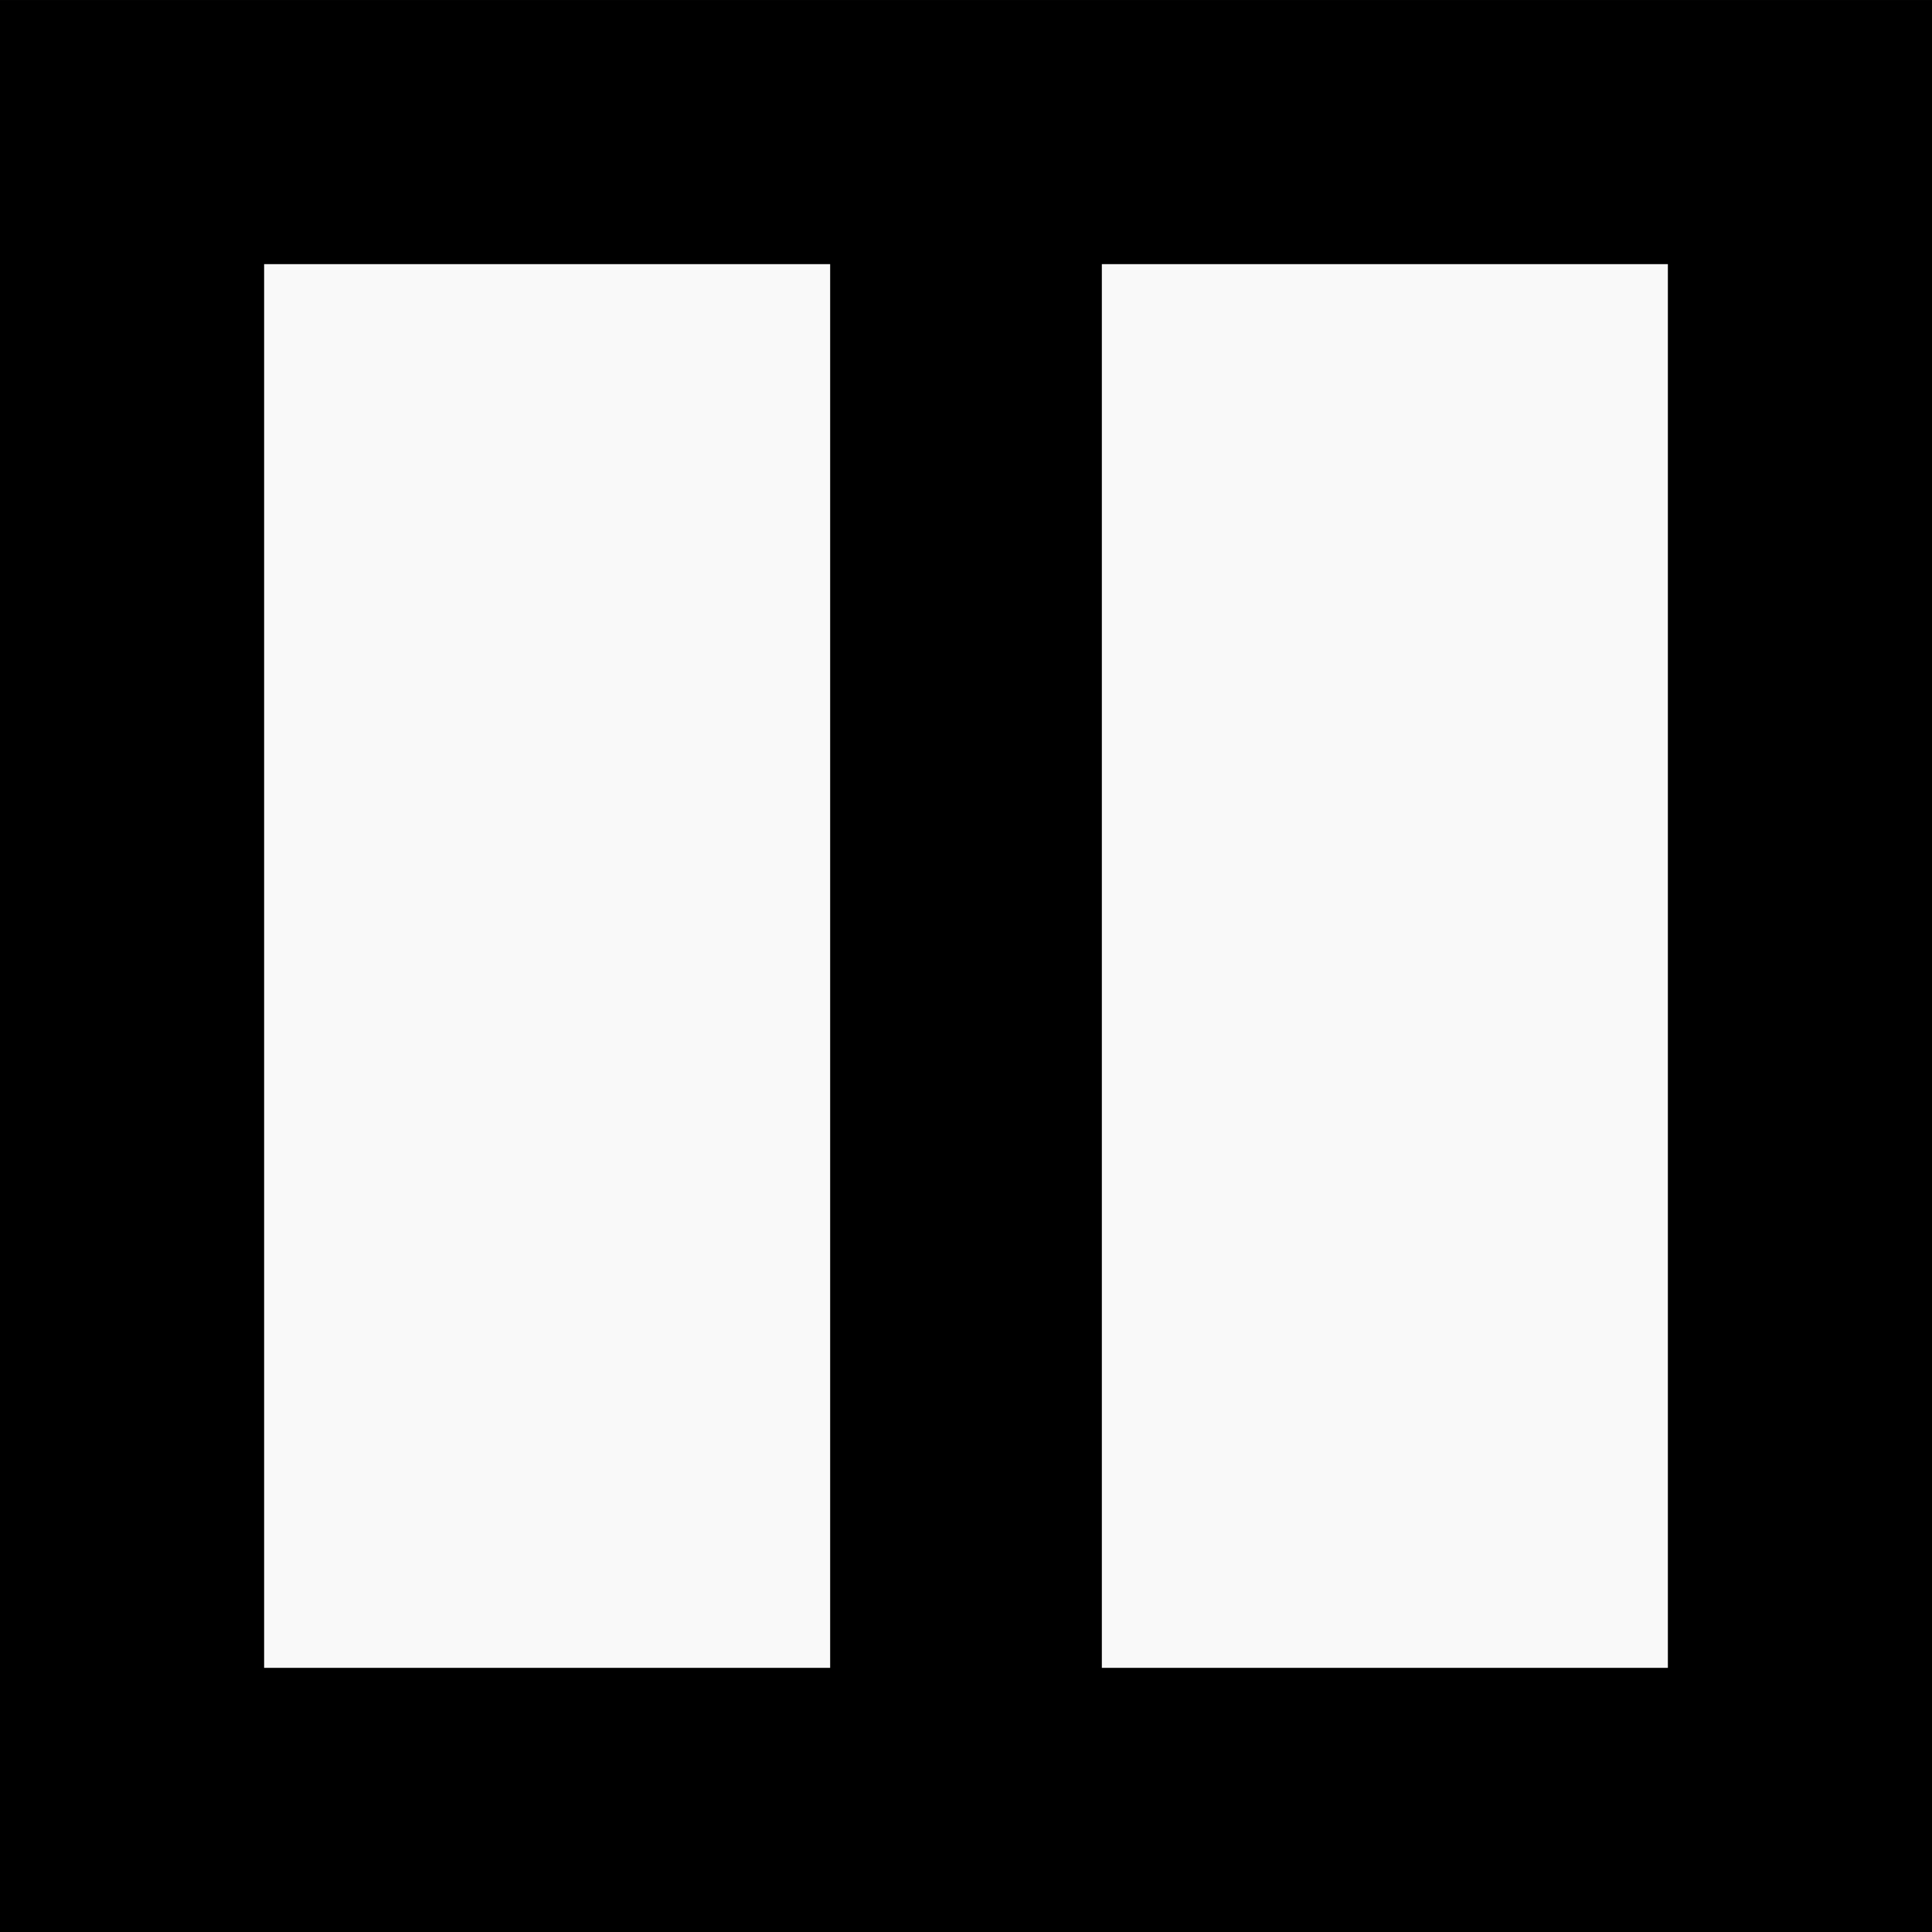
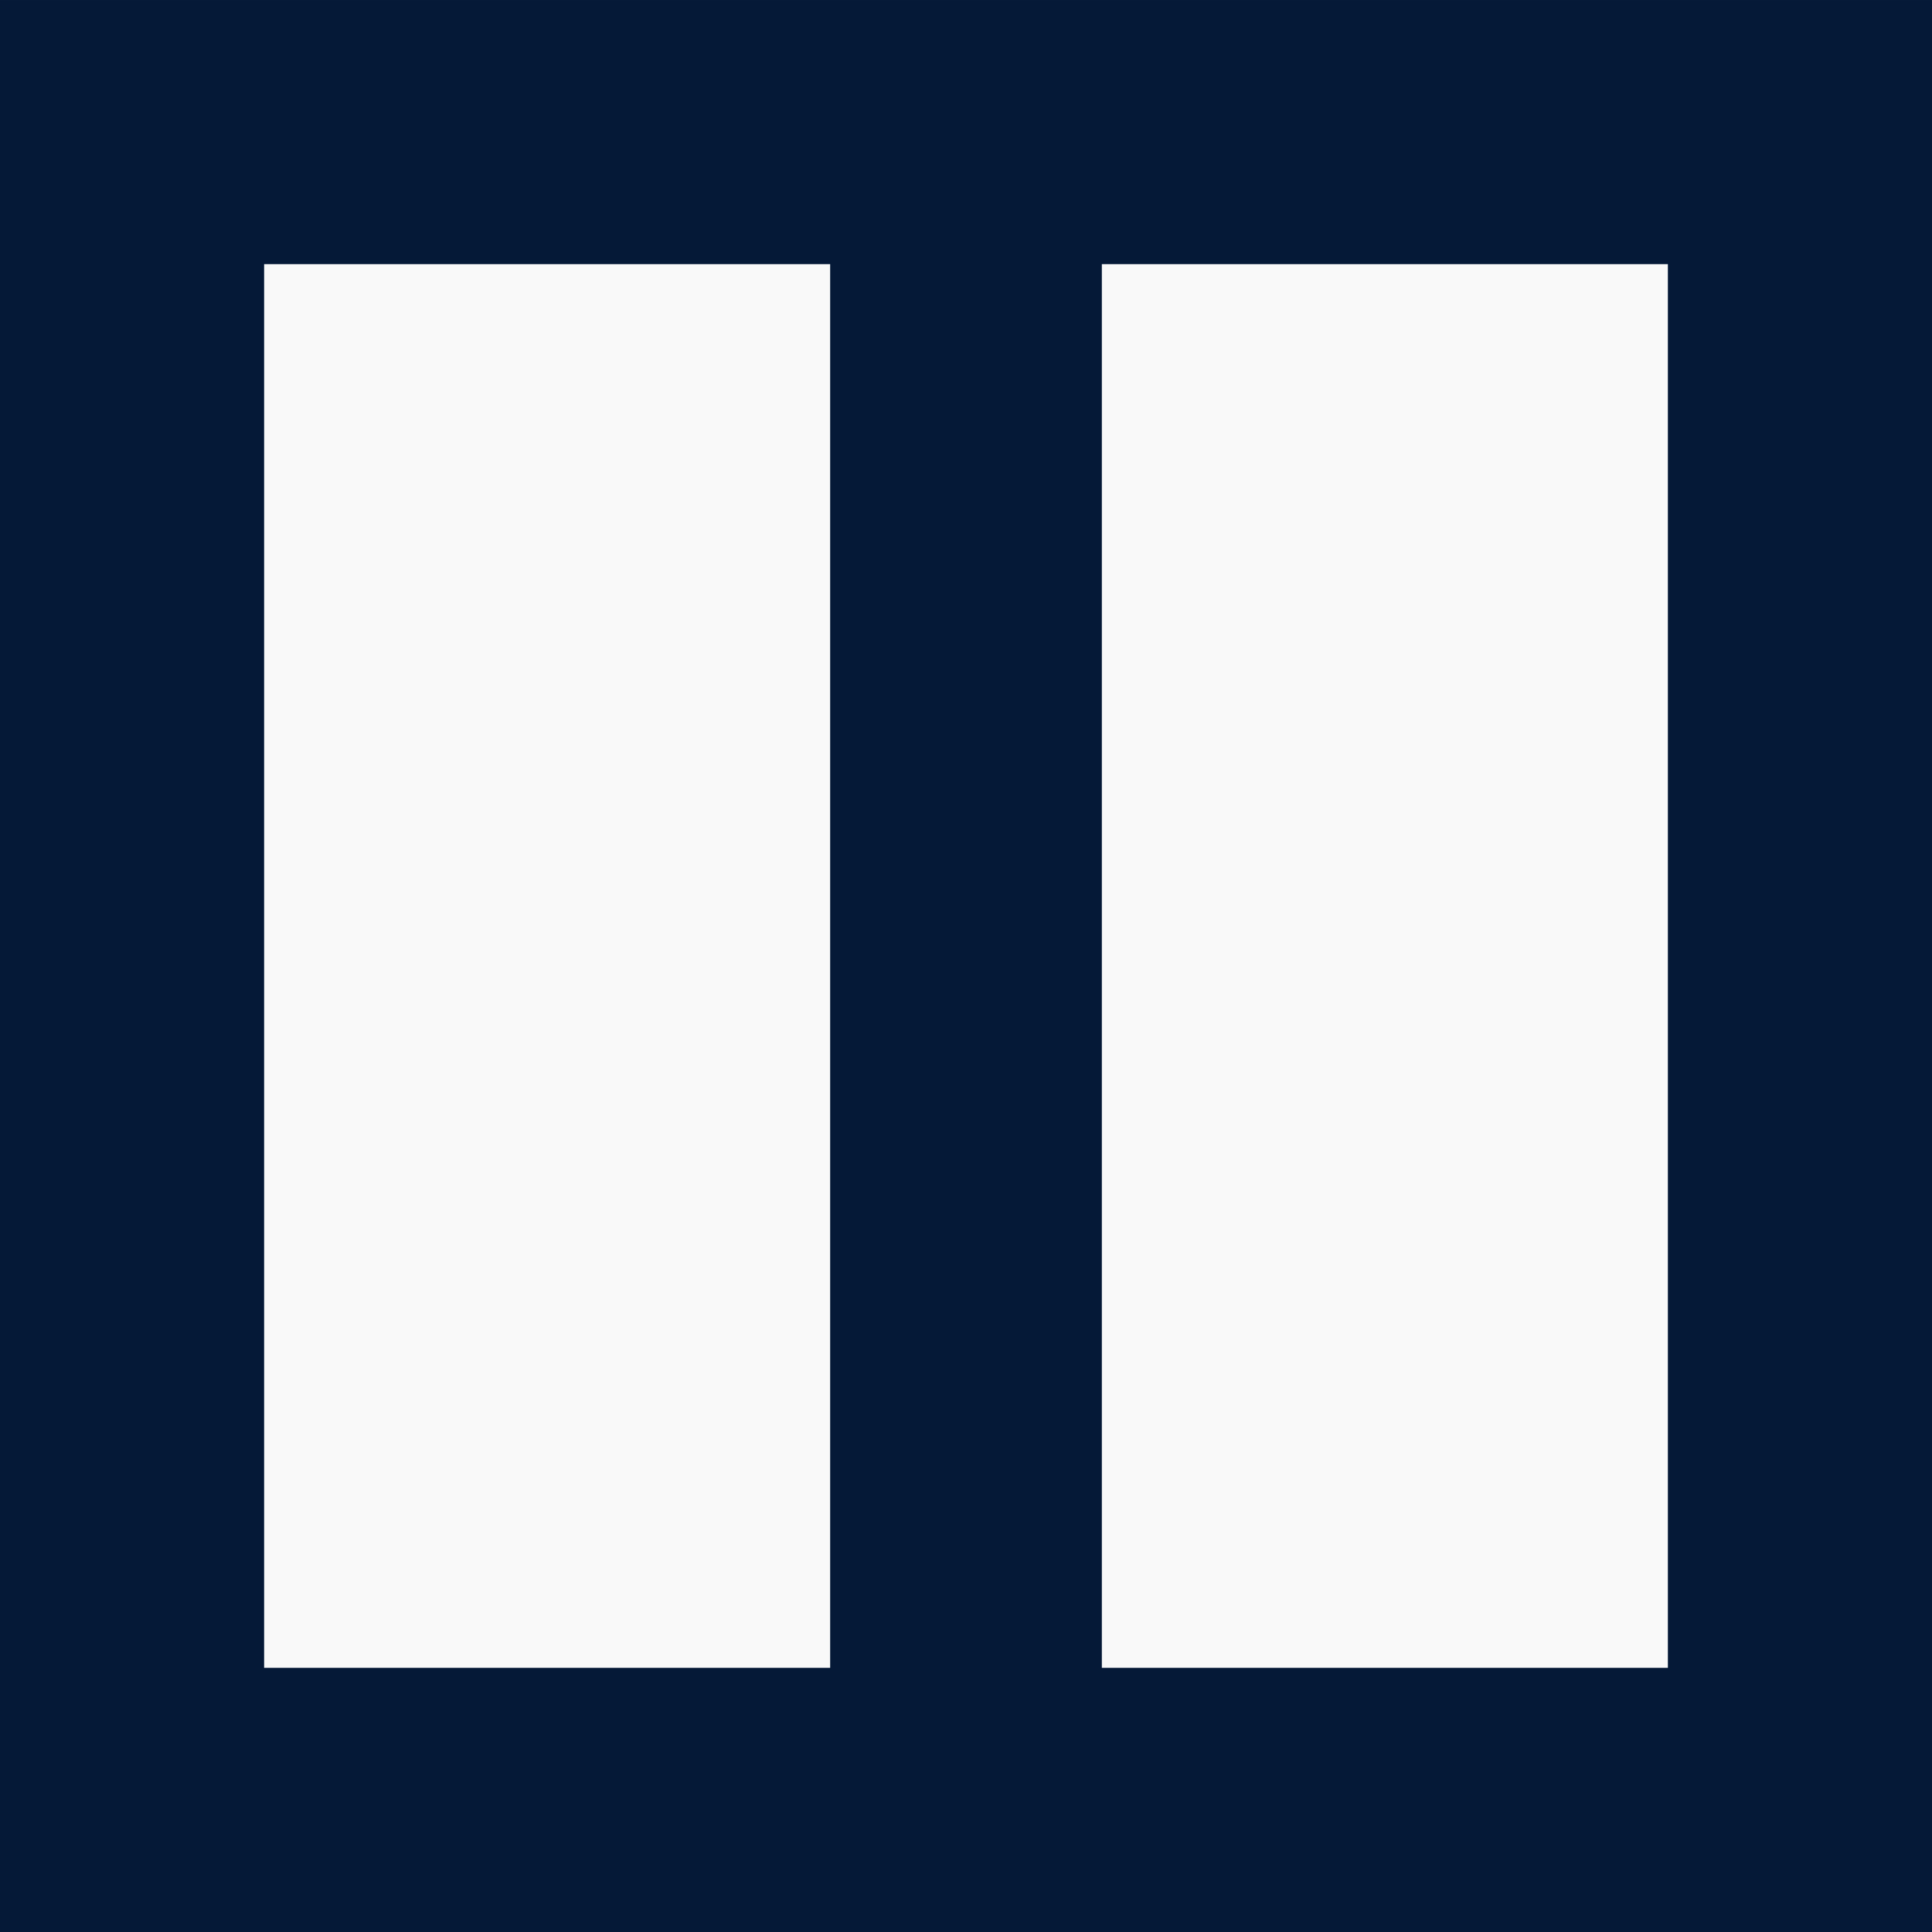
<svg xmlns="http://www.w3.org/2000/svg" width="256" height="256" viewBox="0 0 67.733 67.733" version="1.1" id="svg8">
  <defs id="defs2" />
-   <g id="layer1" transform="translate(0,-229.2667)">
-     <rect id="rect3805" width="67.733" height="67.733" x="0" y="229.267" style="stroke-width:0.265" />
-     <rect id="rect3807" width="19.844" height="49.212" x="9.26" y="238.527" style="fill:#f9f9f9;stroke-width:0.257" />
-     <rect id="rect3807-3" width="19.844" height="49.212" x="38.629" y="238.527" style="fill:#f9f9f9;stroke-width:0.257" />
+   <g transform="translate(0,-229.2667)" id="layer1">
+     <rect style="stroke-width:0.265;fill-opacity:1;fill:#051937" y="229.267" x="0" height="67.733" width="67.733" id="rect3805" />
+     <rect style="fill:#f9f9f9;stroke-width:0.257" y="238.527" x="9.26" height="49.212" width="19.844" id="rect3807" />
+     <rect style="fill:#f9f9f9;stroke-width:0.257" y="238.527" x="38.629" height="49.212" width="19.844" id="rect3807-3" />
  </g>
+   <path style="opacity:1;fill:#051937;fill-opacity:0.992;stroke:#a8eb12;stroke-width:0.265;stroke-opacity:0.392" d=" M -45.074 -46.988 C -44.993 -46.988 -44.911 -46.989 -44.83 -46.989 C -44.749 -46.989 -44.668 -46.989 -44.587 -46.99 C -44.506 -46.99 -44.425 -46.99 -44.344 -46.991 C -44.263 -46.991 -44.181 -46.991 -44.1 -46.992 C -44.019 -46.992 -43.938 -46.992 -43.857 -46.993 C -43.776 -46.993 -43.695 -46.994 -43.614 -46.994 C -43.532 -46.994 -43.451 -46.995 -43.37 -46.995 C -43.289 -46.996 -43.208 -46.996 -43.127 -46.997 C -43.046 -46.998 -42.965 -46.998 -42.884 -46.999 C -42.802 -46.999 -42.721 -47 -42.64 -47.001 C -42.559 -47.001 -42.478 -47.002 -42.397 -47.003 C -42.316 -47.004 -42.235 -47.004 -42.154 -47.005 C -42.072 -47.006 -41.991 -47.007 -41.91 -47.008 C -41.829 -47.009 -41.748 -47.01 -41.667 -47.011 C -41.586 -47.012 -41.505 -47.013 -41.423 -47.014 C -41.342 -47.015 -41.261 -47.016 -41.18 -47.018 C -41.099 -47.019 -41.018 -47.02 -40.937 -47.022 C -40.856 -47.023 -40.775 -47.025 -40.693 -47.026 C -40.612 -47.028 -40.531 -47.029 -40.45 -47.031 C -40.369 -47.033 -40.288 -47.034 -40.207 -47.036 C -40.126 -47.038 -40.045 -47.04 -39.963 -47.042 C -39.882 -47.044 -39.801 -47.046 -39.72 -47.049 C -39.639 -47.051 -39.558 -47.053 -39.477 -47.056 C -39.396 -47.058 -39.314 -47.061 -39.233 -47.064 C -39.152 -47.066 -39.071 -47.069 -38.99 -47.072 C -38.909 -47.075 -38.828 -47.078 -38.747 -47.082 C -38.666 -47.085 -38.584 -47.088 -38.503 -47.092 C -38.422 -47.096 -38.341 -47.099 -38.26 -47.103 C -38.179 -47.107 -38.098 -47.111 -38.017 -47.116 C -37.936 -47.12 -37.854 -47.124 -37.773 -47.129 C -37.692 -47.134 -37.611 -47.139 -37.53 -47.144 C -37.449 -47.149 -37.368 -47.154 -37.287 -47.16 C -37.205 -47.166 -37.124 -47.171 -37.043 -47.178 C -36.962 -47.184 -36.881 -47.19 -36.8 -47.197 C -36.719 -47.203 -36.638 -47.21 -36.557 -47.217 C -36.475 -47.225 -36.394 -47.232 -36.313 -47.24 C -36.232 -47.248 -36.151 -47.256 -36.07 -47.265 C -35.989 -47.273 -35.908 -47.282 -35.827 -47.291 C -35.745 -47.3 -35.664 -47.31 -35.583 -47.32 C -35.502 -47.33 -35.421 -47.341 -35.34 -47.351 C -35.259 -47.362 -35.178 -47.373 -35.096 -47.385 C -35.015 -47.397 -34.934 -47.409 -34.853 -47.422 C -34.772 -47.435 -34.691 -47.448 -34.61 -47.461 C -34.529 -47.475 -34.448 -47.489 -34.366 -47.504 C -34.285 -47.519 -34.204 -47.534 -34.123 -47.55 C -34.042 -47.566 -33.961 -47.583 -33.88 -47.6 C -33.799 -47.617 -33.718 -47.635 -33.636 -47.653 C -33.555 -47.672 -33.474 -47.691 -33.393 -47.71 C -33.312 -47.73 -33.231 -47.751 -33.15 -47.772 C -33.069 -47.793 -32.987 -47.816 -32.906 -47.838 C -32.825 -47.861 -32.744 -47.885 -32.663 -47.909 C -32.582 -47.934 -32.501 -47.959 -32.42 -47.986 C -32.339 -48.012 -32.257 -48.039 -32.176 -48.067 C -32.095 -48.095 -32.014 -48.124 -31.933 -48.154 C -31.852 -48.184 -31.771 -48.215 -31.69 -48.247 C -31.609 -48.28 -31.527 -48.313 -31.446 -48.347 C -31.365 -48.381 -31.284 -48.417 -31.203 -48.453 C -31.122 -48.49 -31.041 -48.527 -30.96 -48.566 C -30.878 -48.605 -30.797 -48.645 -30.716 -48.687 C -30.635 -48.728 -30.554 -48.771 -30.473 -48.815 C -30.392 -48.859 -30.311 -48.904 -30.23 -48.951 C -30.148 -48.998 -30.067 -49.046 -29.986 -49.095 C -29.905 -49.145 -29.824 -49.196 -29.743 -49.249 C -29.662 -49.301 -29.581 -49.356 -29.5 -49.411 C -29.418 -49.467 -29.337 -49.524 -29.256 -49.583 C -29.175 -49.642 -29.094 -49.703 -29.013 -49.765 C -28.932 -49.828 -28.851 -49.892 -28.769 -49.958 C -28.688 -50.024 -28.607 -50.091 -28.526 -50.161 C -28.445 -50.23 -28.364 -50.302 -28.283 -50.375 C -28.202 -50.448 -28.121 -50.524 -28.039 -50.601 C -27.958 -50.678 -27.877 -50.757 -27.796 -50.839 C -27.715 -50.92 -27.634 -51.003 -27.553 -51.089 C -27.472 -51.174 -27.391 -51.262 -27.309 -51.351 C -27.228 -51.441 -27.147 -51.533 -27.066 -51.627 C -26.985 -51.721 -26.904 -51.818 -26.823 -51.916 C -26.742 -52.015 -26.66 -52.116 -26.579 -52.219 C -26.498 -52.323 -26.417 -52.428 -26.336 -52.536 C -26.255 -52.644 -26.174 -52.755 -26.093 -52.868 C -26.012 -52.981 -25.93 -53.096 -25.849 -53.214 C -25.768 -53.332 -25.687 -53.453 -25.606 -53.576 C -25.525 -53.699 -25.444 -53.824 -25.363 -53.952 C -25.282 -54.081 -25.2 -54.211 -25.119 -54.345 C -25.038 -54.478 -24.957 -54.614 -24.876 -54.753 C -24.795 -54.892 -24.714 -55.033 -24.633 -55.177 C -24.551 -55.321 -24.47 -55.468 -24.389 -55.618 C -24.308 -55.767 -24.227 -55.919 -24.146 -56.074 C -24.065 -56.229 -23.984 -56.387 -23.903 -56.548 C -23.821 -56.708 -23.74 -56.871 -23.659 -57.037 C -23.578 -57.203 -23.497 -57.372 -23.416 -57.544 C -23.335 -57.715 -23.254 -57.889 -23.173 -58.067 C -23.091 -58.244 -23.01 -58.423 -22.929 -58.606 C -22.848 -58.788 -22.767 -58.974 -22.686 -59.162 C -22.605 -59.35 -22.524 -59.54 -22.442 -59.734 C -22.361 -59.927 -22.28 -60.123 -22.199 -60.322 C -22.118 -60.521 -22.037 -60.722 -21.956 -60.926 C -21.875 -61.13 -21.794 -61.337 -21.712 -61.546 C -21.631 -61.755 -21.55 -61.967 -21.469 -62.181 C -21.388 -62.395 -21.307 -62.612 -21.226 -62.831 C -21.145 -63.05 -21.064 -63.272 -20.982 -63.496 C -20.901 -63.72 -20.82 -63.946 -20.739 -64.174 C -20.658 -64.403 -20.577 -64.633 -20.496 -64.866 C -20.415 -65.099 -20.333 -65.334 -20.252 -65.571 C -20.171 -65.808 -20.09 -66.047 -20.009 -66.288 C -19.928 -66.529 -19.847 -66.772 -19.766 -67.017 C -19.685 -67.262 -19.603 -67.508 -19.522 -67.756 C -19.441 -68.004 -19.36 -68.254 -19.279 -68.506 C -19.198 -68.757 -19.117 -69.01 -19.036 -69.264 C -18.955 -69.518 -18.873 -69.774 -18.792 -70.03 C -18.711 -70.287 -18.63 -70.545 -18.549 -70.804 C -18.468 -71.063 -18.387 -71.323 -18.306 -71.584 C -18.225 -71.845 -18.143 -72.107 -18.062 -72.369 C -17.981 -72.631 -17.9 -72.895 -17.819 -73.158 C -17.738 -73.422 -17.657 -73.686 -17.576 -73.95 C -17.494 -74.214 -17.413 -74.479 -17.332 -74.743 C -17.251 -75.008 -17.17 -75.272 -17.089 -75.537 C -17.008 -75.801 -16.927 -76.065 -16.846 -76.329 C -16.764 -76.593 -16.683 -76.857 -16.602 -77.12 C -16.521 -77.383 -16.44 -77.645 -16.359 -77.907 C -16.278 -78.168 -16.197 -78.429 -16.116 -78.688 C -16.034 -78.948 -15.953 -79.207 -15.872 -79.464 C -15.791 -79.721 -15.71 -79.977 -15.629 -80.231 C -15.548 -80.486 -15.467 -80.739 -15.385 -80.99 C -15.304 -81.241 -15.223 -81.49 -15.142 -81.737 C -15.061 -81.984 -14.98 -82.23 -14.899 -82.473 C -14.818 -82.716 -14.737 -82.956 -14.655 -83.194 C -14.574 -83.433 -14.493 -83.668 -14.412 -83.901 C -14.331 -84.134 -14.25 -84.364 -14.169 -84.591 C -14.088 -84.818 -14.007 -85.043 -13.925 -85.264 C -13.844 -85.485 -13.763 -85.702 -13.682 -85.917 C -13.601 -86.131 -13.52 -86.342 -13.439 -86.549 C -13.358 -86.756 -13.276 -86.959 -13.195 -87.159 C -13.114 -87.358 -13.033 -87.554 -12.952 -87.745 C -12.871 -87.937 -12.79 -88.124 -12.709 -88.307 C -12.628 -88.49 -12.546 -88.669 -12.465 -88.843 C -12.384 -89.018 -12.303 -89.187 -12.222 -89.352 C -12.141 -89.517 -12.06 -89.677 -11.979 -89.833 C -11.898 -89.988 -11.816 -90.138 -11.735 -90.284 C -11.654 -90.429 -11.573 -90.569 -11.492 -90.704 C -11.411 -90.839 -11.33 -90.969 -11.249 -91.093 C -11.167 -91.217 -11.086 -91.336 -11.005 -91.45 C -10.924 -91.563 -10.843 -91.671 -10.762 -91.773 C -10.681 -91.875 -10.6 -91.972 -10.519 -92.063 C -10.437 -92.154 -10.356 -92.239 -10.275 -92.318 C -10.194 -92.397 -10.113 -92.47 -10.032 -92.537 C -9.951 -92.605 -9.87 -92.666 -9.789 -92.721 C -9.707 -92.776 -9.626 -92.826 -9.545 -92.869 C -9.464 -92.912 -9.383 -92.949 -9.302 -92.98 C -9.221 -93.011 -9.14 -93.035 -9.058 -93.054 C -8.977 -93.072 -8.896 -93.085 -8.815 -93.091 C -8.734 -93.097 -8.653 -93.097 -8.572 -93.091 C -8.491 -93.085 -8.41 -93.072 -8.328 -93.054 C -8.247 -93.035 -8.166 -93.01 -8.085 -92.98 C -8.004 -92.949 -7.923 -92.912 -7.842 -92.869 C -7.761 -92.826 -7.68 -92.776 -7.598 -92.721 C -7.517 -92.666 -7.436 -92.604 -7.355 -92.537 C -7.274 -92.47 -7.193 -92.397 -7.112 -92.318 C -7.031 -92.239 -6.949 -92.154 -6.868 -92.063 C -6.787 -91.972 -6.706 -91.875 -6.625 -91.773 C -6.544 -91.671 -6.463 -91.563 -6.382 -91.45 C -6.301 -91.336 -6.219 -91.217 -6.138 -91.093 C -6.057 -90.969 -5.976 -90.839 -5.895 -90.704 C -5.814 -90.569 -5.733 -90.429 -5.652 -90.284 C -5.571 -90.138 -5.489 -89.988 -5.408 -89.833 C -5.327 -89.677 -5.246 -89.517 -5.165 -89.352 C -5.084 -89.187 -5.003 -89.018 -4.922 -88.843 C -4.84 -88.669 -4.759 -88.49 -4.678 -88.307 C -4.597 -88.124 -4.516 -87.937 -4.435 -87.745 C -4.354 -87.554 -4.273 -87.358 -4.192 -87.159 C -4.11 -86.959 -4.029 -86.756 -3.948 -86.549 C -3.867 -86.342 -3.786 -86.131 -3.705 -85.917 C -3.624 -85.702 -3.543 -85.485 -3.462 -85.264 C -3.38 -85.043 -3.299 -84.818 -3.218 -84.591 C -3.137 -84.364 -3.056 -84.134 -2.975 -83.901 C -2.894 -83.668 -2.813 -83.433 -2.731 -83.194 C -2.65 -82.956 -2.569 -82.716 -2.488 -82.473 C -2.407 -82.23 -2.326 -81.984 -2.245 -81.737 C -2.164 -81.49 -2.083 -81.241 -2.001 -80.99 C -1.92 -80.739 -1.839 -80.486 -1.758 -80.231 C -1.677 -79.977 -1.596 -79.721 -1.515 -79.464 C -1.434 -79.207 -1.353 -78.948 -1.271 -78.688 C -1.19 -78.429 -1.109 -78.168 -1.028 -77.907 C -0.947 -77.645 -0.866 -77.383 -0.785 -77.12 C -0.704 -76.857 -0.622 -76.593 -0.541 -76.329 C -0.46 -76.065 -0.379 -75.801 -0.298 -75.537 C -0.217 -75.272 -0.136 -75.008 -0.055 -74.743 C 0.026 -74.479 0.108 -74.214 0.189 -73.95 C 0.27 -73.686 0.351 -73.422 0.432 -73.158 C 0.513 -72.895 0.594 -72.631 0.675 -72.369 C 0.756 -72.107 0.838 -71.845 0.919 -71.584 C 1 -71.323 1.081 -71.063 1.162 -70.804 C 1.243 -70.545 1.324 -70.287 1.405 -70.03 C 1.487 -69.774 1.568 -69.518 1.649 -69.264 C 1.73 -69.01 1.811 -68.757 1.892 -68.506 C 1.973 -68.254 2.054 -68.004 2.135 -67.756 C 2.217 -67.508 2.298 -67.262 2.379 -67.017 C 2.46 -66.772 2.541 -66.529 2.622 -66.288 C 2.703 -66.047 2.784 -65.808 2.865 -65.571 C 2.947 -65.334 3.028 -65.099 3.109 -64.866 C 3.19 -64.633 3.271 -64.403 3.352 -64.174 C 3.433 -63.946 3.514 -63.72 3.596 -63.496 C 3.677 -63.272 3.758 -63.05 3.839 -62.831 C 3.92 -62.612 4.001 -62.395 4.082 -62.181 C 4.163 -61.967 4.244 -61.755 4.326 -61.546 C 4.407 -61.337 4.488 -61.13 4.569 -60.926 C 4.65 -60.722 4.731 -60.521 4.812 -60.322 C 4.893 -60.123 4.974 -59.927 5.056 -59.734 C 5.137 -59.54 5.218 -59.35 5.299 -59.162 C 5.38 -58.974 5.461 -58.788 5.542 -58.606 C 5.623 -58.423 5.705 -58.244 5.786 -58.067 C 5.867 -57.889 5.948 -57.715 6.029 -57.544 C 6.11 -57.372 6.191 -57.203 6.272 -57.037 C 6.353 -56.871 6.435 -56.708 6.516 -56.548 C 6.597 -56.387 6.678 -56.229 6.759 -56.074 C 6.84 -55.919 6.921 -55.767 7.002 -55.618 C 7.083 -55.468 7.165 -55.321 7.246 -55.177 C 7.327 -55.033 7.408 -54.892 7.489 -54.753 C 7.57 -54.614 7.651 -54.478 7.732 -54.345 C 7.814 -54.211 7.895 -54.081 7.976 -53.952 C 8.057 -53.824 8.138 -53.699 8.219 -53.576 C 8.3 -53.453 8.381 -53.332 8.462 -53.214 C 8.544 -53.096 8.625 -52.981 8.706 -52.868 C 8.787 -52.755 8.868 -52.644 8.949 -52.536 C 9.03 -52.428 9.111 -52.323 9.192 -52.219 C 9.274 -52.116 9.355 -52.015 9.436 -51.916 C 9.517 -51.818 9.598 -51.721 9.679 -51.627 C 9.76 -51.533 9.841 -51.441 9.923 -51.351 C 10.004 -51.262 10.085 -51.174 10.166 -51.089 C 10.247 -51.003 10.328 -50.92 10.409 -50.839 C 10.49 -50.757 10.571 -50.678 10.653 -50.601 C 10.734 -50.524 10.815 -50.448 10.896 -50.375 C 10.977 -50.302 11.058 -50.23 11.139 -50.161 C 11.22 -50.091 11.301 -50.024 11.383 -49.958 C 11.464 -49.892 11.545 -49.828 11.626 -49.765 C 11.707 -49.703 11.788 -49.642 11.869 -49.583 C 11.95 -49.524 12.032 -49.467 12.113 -49.411 C 12.194 -49.356 12.275 -49.301 12.356 -49.249 C 12.437 -49.196 12.518 -49.145 12.599 -49.095 C 12.68 -49.046 12.762 -48.998 12.843 -48.951 C 12.924 -48.904 13.005 -48.859 13.086 -48.815 C 13.167 -48.771 13.248 -48.728 13.329 -48.687 C 13.41 -48.645 13.492 -48.605 13.573 -48.566 C 13.654 -48.527 13.735 -48.49 13.816 -48.453 C 13.897 -48.417 13.978 -48.381 14.059 -48.347 C 14.14 -48.313 14.222 -48.28 14.303 -48.247 C 14.384 -48.215 14.465 -48.184 14.546 -48.154 C 14.627 -48.124 14.708 -48.095 14.789 -48.067 C 14.871 -48.039 14.952 -48.012 15.033 -47.986 C 15.114 -47.959 15.195 -47.934 15.276 -47.909 C 15.357 -47.885 15.438 -47.861 15.519 -47.838 C 15.601 -47.816 15.682 -47.793 15.763 -47.772 C 15.844 -47.751 15.925 -47.73 16.006 -47.71 C 16.087 -47.691 16.168 -47.672 16.249 -47.653 C 16.331 -47.635 16.412 -47.617 16.493 -47.6 C 16.574 -47.583 16.655 -47.566 16.736 -47.55 C 16.817 -47.534 16.898 -47.519 16.98 -47.504 C 17.061 -47.489 17.142 -47.475 17.223 -47.461 C 17.304 -47.448 17.385 -47.435 17.466 -47.422 C 17.547 -47.409 17.628 -47.397 17.71 -47.385 C 17.791 -47.373 17.872 -47.362 17.953 -47.351 C 18.034 -47.341 18.115 -47.33 18.196 -47.32 C 18.277 -47.31 18.358 -47.3 18.44 -47.291 C 18.521 -47.282 18.602 -47.273 18.683 -47.265 C 18.764 -47.256 18.845 -47.248 18.926 -47.24 C 19.007 -47.232 19.089 -47.225 19.17 -47.217 C 19.251 -47.21 19.332 -47.203 19.413 -47.197 C 19.494 -47.19 19.575 -47.184 19.656 -47.178 C 19.737 -47.171 19.819 -47.166 19.9 -47.16 C 19.981 -47.154 20.062 -47.149 20.143 -47.144 C 20.224 -47.139 20.305 -47.134 20.386 -47.129 C 20.467 -47.124 20.549 -47.12 20.63 -47.116 C 20.711 -47.111 20.792 -47.107 20.873 -47.103 C 20.954 -47.099 21.035 -47.096 21.116 -47.092 C 21.198 -47.088 21.279 -47.085 21.36 -47.082 C 21.441 -47.078 21.522 -47.075 21.603 -47.072 C 21.684 -47.069 21.765 -47.066 21.846 -47.064 C 21.928 -47.061 22.009 -47.058 22.09 -47.056 C 22.171 -47.053 22.252 -47.051 22.333 -47.049 C 22.414 -47.046 22.495 -47.044 22.576 -47.042 C 22.658 -47.04 22.739 -47.038 22.82 -47.036 C 22.901 -47.034 22.982 -47.033 23.063 -47.031 C 23.144 -47.029 23.225 -47.028 23.307 -47.026 C 23.388 -47.025 23.469 -47.023 23.55 -47.022 C 23.631 -47.02 23.712 -47.019 23.793 -47.018 C 23.874 -47.016 23.955 -47.015 24.037 -47.014 C 24.118 -47.013 24.199 -47.012 24.28 -47.011 C 24.361 -47.01 24.442 -47.009 24.523 -47.008 C 24.604 -47.007 24.685 -47.006 24.767 -47.005 C 24.848 -47.004 24.929 -47.004 25.01 -47.003 C 25.091 -47.002 25.172 -47.001 25.253 -47.001 C 25.334 -47 25.416 -46.999 25.497 -46.999 C 25.578 -46.998 25.659 -46.998 25.74 -46.997 C 25.821 -46.996 25.902 -46.996 25.983 -46.995 C 26.064 -46.995 26.146 -46.994 26.227 -46.994 C 26.308 -46.994 26.389 -46.993 26.47 -46.993 C 26.551 -46.992 26.632 -46.992 26.713 -46.992 C 26.794 -46.991 26.876 -46.991 26.957 -46.991 C 27.038 -46.99 27.119 -46.99 27.2 -46.99 C 27.281 -46.989 27.362 -46.989 27.443 -46.989 C 27.525 -46.989 27.606 -46.988 27.687 -46.988" title="t exp(-t*t)" id="path4766" />
+   <path id="path4786" title="t exp(-t*t)" d=" M -77.107 -68.178 C -77.039 -68.178 -76.97 -68.178 -76.901 -68.178 C -76.833 -68.179 -76.764 -68.179 -76.695 -68.179 C -76.627 -68.179 -76.558 -68.18 -76.489 -68.18 C -76.42 -68.18 -76.352 -68.18 -76.283 -68.181 C -76.214 -68.181 -76.146 -68.181 -76.077 -68.182 C -76.008 -68.182 -75.94 -68.182 -75.871 -68.183 C -75.802 -68.183 -75.734 -68.183 -75.665 -68.184 C -75.596 -68.184 -75.528 -68.185 -75.459 -68.185 C -75.39 -68.185 -75.322 -68.186 -75.253 -68.186 C -75.184 -68.187 -75.116 -68.187 -75.047 -68.188 C -74.978 -68.189 -74.91 -68.189 -74.841 -68.19 C -74.772 -68.19 -74.703 -68.191 -74.635 -68.192 C -74.566 -68.192 -74.497 -68.193 -74.429 -68.194 C -74.36 -68.195 -74.291 -68.195 -74.223 -68.196 C -74.154 -68.197 -74.085 -68.198 -74.017 -68.199 C -73.948 -68.2 -73.879 -68.201 -73.811 -68.202 C -73.742 -68.203 -73.673 -68.204 -73.605 -68.205 C -73.536 -68.206 -73.467 -68.207 -73.399 -68.208 C -73.33 -68.21 -73.261 -68.211 -73.193 -68.212 C -73.124 -68.214 -73.055 -68.215 -72.986 -68.217 C -72.918 -68.218 -72.849 -68.22 -72.78 -68.222 C -72.712 -68.223 -72.643 -68.225 -72.574 -68.227 C -72.506 -68.229 -72.437 -68.231 -72.368 -68.233 C -72.3 -68.235 -72.231 -68.237 -72.162 -68.239 C -72.094 -68.241 -72.025 -68.243 -71.956 -68.246 C -71.888 -68.248 -71.819 -68.251 -71.75 -68.253 C -71.682 -68.256 -71.613 -68.259 -71.544 -68.262 C -71.476 -68.265 -71.407 -68.268 -71.338 -68.271 C -71.269 -68.274 -71.201 -68.277 -71.132 -68.281 C -71.063 -68.284 -70.995 -68.288 -70.926 -68.292 C -70.857 -68.296 -70.789 -68.3 -70.72 -68.304 C -70.651 -68.308 -70.583 -68.312 -70.514 -68.317 C -70.445 -68.321 -70.377 -68.326 -70.308 -68.331 C -70.239 -68.336 -70.171 -68.341 -70.102 -68.346 C -70.033 -68.352 -69.965 -68.357 -69.896 -68.363 C -69.827 -68.369 -69.759 -68.375 -69.69 -68.382 C -69.621 -68.388 -69.553 -68.394 -69.484 -68.401 C -69.415 -68.408 -69.346 -68.415 -69.278 -68.423 C -69.209 -68.43 -69.14 -68.438 -69.072 -68.446 C -69.003 -68.454 -68.934 -68.463 -68.866 -68.472 C -68.797 -68.48 -68.728 -68.489 -68.66 -68.499 C -68.591 -68.508 -68.522 -68.518 -68.454 -68.528 C -68.385 -68.539 -68.316 -68.549 -68.248 -68.56 C -68.179 -68.572 -68.11 -68.583 -68.042 -68.595 C -67.973 -68.607 -67.904 -68.619 -67.836 -68.632 C -67.767 -68.645 -67.698 -68.658 -67.629 -68.672 C -67.561 -68.686 -67.492 -68.701 -67.423 -68.715 C -67.355 -68.73 -67.286 -68.746 -67.217 -68.762 C -67.149 -68.778 -67.08 -68.795 -67.011 -68.812 C -66.943 -68.829 -66.874 -68.847 -66.805 -68.865 C -66.737 -68.884 -66.668 -68.903 -66.599 -68.923 C -66.531 -68.943 -66.462 -68.963 -66.393 -68.984 C -66.325 -69.006 -66.256 -69.027 -66.187 -69.05 C -66.119 -69.073 -66.05 -69.096 -65.981 -69.121 C -65.912 -69.145 -65.844 -69.17 -65.775 -69.196 C -65.706 -69.222 -65.638 -69.249 -65.569 -69.276 C -65.5 -69.304 -65.432 -69.333 -65.363 -69.362 C -65.294 -69.392 -65.226 -69.422 -65.157 -69.454 C -65.088 -69.485 -65.02 -69.518 -64.951 -69.551 C -64.882 -69.585 -64.814 -69.619 -64.745 -69.655 C -64.676 -69.69 -64.608 -69.727 -64.539 -69.765 C -64.47 -69.803 -64.402 -69.841 -64.333 -69.882 C -64.264 -69.922 -64.195 -69.963 -64.127 -70.006 C -64.058 -70.048 -63.989 -70.092 -63.921 -70.137 C -63.852 -70.182 -63.783 -70.228 -63.715 -70.276 C -63.646 -70.324 -63.577 -70.373 -63.509 -70.423 C -63.44 -70.474 -63.371 -70.526 -63.303 -70.579 C -63.234 -70.632 -63.165 -70.687 -63.097 -70.743 C -63.028 -70.799 -62.959 -70.857 -62.891 -70.916 C -62.822 -70.976 -62.753 -71.036 -62.685 -71.099 C -62.616 -71.161 -62.547 -71.225 -62.479 -71.291 C -62.41 -71.357 -62.341 -71.424 -62.272 -71.493 C -62.204 -71.562 -62.135 -71.633 -62.066 -71.706 C -61.998 -71.778 -61.929 -71.852 -61.86 -71.929 C -61.792 -72.005 -61.723 -72.083 -61.654 -72.162 C -61.586 -72.242 -61.517 -72.324 -61.448 -72.407 C -61.38 -72.491 -61.311 -72.576 -61.242 -72.664 C -61.174 -72.751 -61.105 -72.841 -61.036 -72.932 C -60.968 -73.023 -60.899 -73.117 -60.83 -73.212 C -60.762 -73.307 -60.693 -73.405 -60.624 -73.504 C -60.555 -73.604 -60.487 -73.705 -60.418 -73.809 C -60.349 -73.912 -60.281 -74.018 -60.212 -74.126 C -60.143 -74.234 -60.075 -74.344 -60.006 -74.456 C -59.937 -74.568 -59.869 -74.683 -59.8 -74.799 C -59.731 -74.916 -59.663 -75.034 -59.594 -75.155 C -59.525 -75.276 -59.457 -75.399 -59.388 -75.524 C -59.319 -75.65 -59.251 -75.777 -59.182 -75.907 C -59.113 -76.037 -59.045 -76.169 -58.976 -76.303 C -58.907 -76.437 -58.838 -76.574 -58.77 -76.712 C -58.701 -76.851 -58.632 -76.992 -58.564 -77.135 C -58.495 -77.278 -58.426 -77.424 -58.358 -77.571 C -58.289 -77.719 -58.22 -77.869 -58.152 -78.021 C -58.083 -78.173 -58.014 -78.327 -57.946 -78.483 C -57.877 -78.64 -57.808 -78.798 -57.74 -78.959 C -57.671 -79.12 -57.602 -79.282 -57.534 -79.447 C -57.465 -79.612 -57.396 -79.779 -57.328 -79.948 C -57.259 -80.118 -57.19 -80.289 -57.121 -80.462 C -57.053 -80.635 -56.984 -80.81 -56.915 -80.987 C -56.847 -81.165 -56.778 -81.344 -56.709 -81.525 C -56.641 -81.706 -56.572 -81.889 -56.503 -82.073 C -56.435 -82.258 -56.366 -82.445 -56.297 -82.633 C -56.229 -82.821 -56.16 -83.011 -56.091 -83.203 C -56.023 -83.394 -55.954 -83.588 -55.885 -83.783 C -55.817 -83.977 -55.748 -84.174 -55.679 -84.372 C -55.611 -84.57 -55.542 -84.769 -55.473 -84.97 C -55.405 -85.17 -55.336 -85.372 -55.267 -85.575 C -55.198 -85.779 -55.13 -85.983 -55.061 -86.189 C -54.992 -86.394 -54.924 -86.601 -54.855 -86.808 C -54.786 -87.016 -54.718 -87.225 -54.649 -87.434 C -54.58 -87.643 -54.512 -87.854 -54.443 -88.065 C -54.374 -88.276 -54.306 -88.487 -54.237 -88.699 C -54.168 -88.911 -54.1 -89.124 -54.031 -89.337 C -53.962 -89.55 -53.894 -89.764 -53.825 -89.977 C -53.756 -90.191 -53.688 -90.405 -53.619 -90.619 C -53.55 -90.833 -53.481 -91.047 -53.413 -91.26 C -53.344 -91.474 -53.275 -91.688 -53.207 -91.901 C -53.138 -92.115 -53.069 -92.328 -53.001 -92.54 C -52.932 -92.753 -52.863 -92.965 -52.795 -93.177 C -52.726 -93.388 -52.657 -93.599 -52.589 -93.809 C -52.52 -94.019 -52.451 -94.228 -52.383 -94.436 C -52.314 -94.644 -52.245 -94.85 -52.177 -95.056 C -52.108 -95.262 -52.039 -95.466 -51.971 -95.669 C -51.902 -95.872 -51.833 -96.074 -51.764 -96.274 C -51.696 -96.474 -51.627 -96.672 -51.558 -96.868 C -51.49 -97.065 -51.421 -97.259 -51.352 -97.452 C -51.284 -97.644 -51.215 -97.835 -51.146 -98.023 C -51.078 -98.212 -51.009 -98.398 -50.94 -98.581 C -50.872 -98.765 -50.803 -98.946 -50.734 -99.125 C -50.666 -99.304 -50.597 -99.48 -50.528 -99.653 C -50.46 -99.826 -50.391 -99.997 -50.322 -100.164 C -50.254 -100.331 -50.185 -100.496 -50.116 -100.657 C -50.047 -100.819 -49.979 -100.977 -49.91 -101.132 C -49.841 -101.286 -49.773 -101.438 -49.704 -101.586 C -49.635 -101.734 -49.567 -101.878 -49.498 -102.019 C -49.429 -102.16 -49.361 -102.297 -49.292 -102.431 C -49.223 -102.564 -49.155 -102.694 -49.086 -102.819 C -49.017 -102.945 -48.949 -103.066 -48.88 -103.184 C -48.811 -103.301 -48.743 -103.415 -48.674 -103.524 C -48.605 -103.633 -48.537 -103.738 -48.468 -103.838 C -48.399 -103.939 -48.33 -104.035 -48.262 -104.127 C -48.193 -104.218 -48.124 -104.306 -48.056 -104.388 C -47.987 -104.471 -47.918 -104.549 -47.85 -104.622 C -47.781 -104.696 -47.712 -104.764 -47.644 -104.828 C -47.575 -104.892 -47.506 -104.952 -47.438 -105.006 C -47.369 -105.06 -47.3 -105.11 -47.232 -105.155 C -47.163 -105.199 -47.094 -105.239 -47.026 -105.274 C -46.957 -105.309 -46.888 -105.339 -46.82 -105.364 C -46.751 -105.389 -46.682 -105.409 -46.614 -105.424 C -46.545 -105.439 -46.476 -105.449 -46.407 -105.454 C -46.339 -105.459 -46.27 -105.459 -46.201 -105.454 C -46.133 -105.449 -46.064 -105.439 -45.995 -105.424 C -45.927 -105.409 -45.858 -105.389 -45.789 -105.364 C -45.721 -105.339 -45.652 -105.309 -45.583 -105.274 C -45.515 -105.239 -45.446 -105.199 -45.377 -105.155 C -45.309 -105.11 -45.24 -105.06 -45.171 -105.006 C -45.103 -104.952 -45.034 -104.892 -44.965 -104.828 C -44.897 -104.764 -44.828 -104.696 -44.759 -104.622 C -44.69 -104.549 -44.622 -104.471 -44.553 -104.388 C -44.484 -104.306 -44.416 -104.218 -44.347 -104.127 C -44.278 -104.035 -44.21 -103.939 -44.141 -103.838 C -44.072 -103.738 -44.004 -103.633 -43.935 -103.524 C -43.866 -103.415 -43.798 -103.301 -43.729 -103.184 C -43.66 -103.066 -43.592 -102.945 -43.523 -102.819 C -43.454 -102.694 -43.386 -102.564 -43.317 -102.431 C -43.248 -102.297 -43.18 -102.16 -43.111 -102.019 C -43.042 -101.878 -42.973 -101.734 -42.905 -101.586 C -42.836 -101.438 -42.767 -101.286 -42.699 -101.132 C -42.63 -100.977 -42.561 -100.819 -42.493 -100.657 C -42.424 -100.496 -42.355 -100.331 -42.287 -100.164 C -42.218 -99.997 -42.149 -99.826 -42.081 -99.653 C -42.012 -99.48 -41.943 -99.304 -41.875 -99.125 C -41.806 -98.946 -41.737 -98.765 -41.669 -98.581 C -41.6 -98.398 -41.531 -98.212 -41.463 -98.023 C -41.394 -97.835 -41.325 -97.644 -41.256 -97.452 C -41.188 -97.259 -41.119 -97.065 -41.05 -96.868 C -40.982 -96.672 -40.913 -96.474 -40.844 -96.274 C -40.776 -96.074 -40.707 -95.872 -40.638 -95.669 C -40.57 -95.466 -40.501 -95.262 -40.432 -95.056 C -40.364 -94.85 -40.295 -94.644 -40.226 -94.436 C -40.158 -94.228 -40.089 -94.019 -40.02 -93.809 C -39.952 -93.599 -39.883 -93.388 -39.814 -93.177 C -39.746 -92.965 -39.677 -92.753 -39.608 -92.54 C -39.54 -92.328 -39.471 -92.115 -39.402 -91.901 C -39.333 -91.688 -39.265 -91.474 -39.196 -91.26 C -39.127 -91.047 -39.059 -90.833 -38.99 -90.619 C -38.921 -90.405 -38.853 -90.191 -38.784 -89.977 C -38.715 -89.764 -38.647 -89.55 -38.578 -89.337 C -38.509 -89.124 -38.441 -88.911 -38.372 -88.699 C -38.303 -88.487 -38.235 -88.276 -38.166 -88.065 C -38.097 -87.854 -38.029 -87.643 -37.96 -87.434 C -37.891 -87.225 -37.823 -87.016 -37.754 -86.808 C -37.685 -86.601 -37.616 -86.394 -37.548 -86.189 C -37.479 -85.983 -37.41 -85.779 -37.342 -85.575 C -37.273 -85.372 -37.204 -85.17 -37.136 -84.97 C -37.067 -84.769 -36.998 -84.57 -36.93 -84.372 C -36.861 -84.174 -36.792 -83.977 -36.724 -83.783 C -36.655 -83.588 -36.586 -83.394 -36.518 -83.203 C -36.449 -83.011 -36.38 -82.821 -36.312 -82.633 C -36.243 -82.445 -36.174 -82.258 -36.106 -82.073 C -36.037 -81.889 -35.968 -81.706 -35.899 -81.525 C -35.831 -81.344 -35.762 -81.165 -35.693 -80.987 C -35.625 -80.81 -35.556 -80.635 -35.487 -80.462 C -35.419 -80.289 -35.35 -80.118 -35.281 -79.948 C -35.213 -79.779 -35.144 -79.612 -35.075 -79.447 C -35.007 -79.282 -34.938 -79.12 -34.869 -78.959 C -34.801 -78.798 -34.732 -78.64 -34.663 -78.483 C -34.595 -78.327 -34.526 -78.173 -34.457 -78.021 C -34.389 -77.869 -34.32 -77.719 -34.251 -77.571 C -34.182 -77.424 -34.114 -77.278 -34.045 -77.135 C -33.976 -76.992 -33.908 -76.851 -33.839 -76.712 C -33.77 -76.574 -33.702 -76.437 -33.633 -76.303 C -33.564 -76.169 -33.496 -76.037 -33.427 -75.907 C -33.358 -75.777 -33.29 -75.65 -33.221 -75.524 C -33.152 -75.399 -33.084 -75.276 -33.015 -75.155 C -32.946 -75.034 -32.878 -74.916 -32.809 -74.799 C -32.74 -74.683 -32.672 -74.568 -32.603 -74.456 C -32.534 -74.344 -32.466 -74.234 -32.397 -74.126 C -32.328 -74.018 -32.259 -73.912 -32.191 -73.809 C -32.122 -73.705 -32.053 -73.604 -31.985 -73.504 C -31.916 -73.405 -31.847 -73.307 -31.779 -73.212 C -31.71 -73.117 -31.641 -73.023 -31.573 -72.932 C -31.504 -72.841 -31.435 -72.751 -31.367 -72.664 C -31.298 -72.576 -31.229 -72.491 -31.161 -72.407 C -31.092 -72.324 -31.023 -72.242 -30.955 -72.162 C -30.886 -72.083 -30.817 -72.005 -30.749 -71.929 C -30.68 -71.852 -30.611 -71.778 -30.542 -71.706 C -30.474 -71.633 -30.405 -71.562 -30.336 -71.493 C -30.268 -71.424 -30.199 -71.357 -30.13 -71.291 C -30.062 -71.225 -29.993 -71.161 -29.924 -71.099 C -29.856 -71.036 -29.787 -70.976 -29.718 -70.916 C -29.65 -70.857 -29.581 -70.799 -29.512 -70.743 C -29.444 -70.687 -29.375 -70.632 -29.306 -70.579 C -29.238 -70.526 -29.169 -70.474 -29.1 -70.423 C -29.032 -70.373 -28.963 -70.324 -28.894 -70.276 C -28.825 -70.228 -28.757 -70.182 -28.688 -70.137 C -28.619 -70.092 -28.551 -70.048 -28.482 -70.006 C -28.413 -69.963 -28.345 -69.922 -28.276 -69.882 C -28.207 -69.841 -28.139 -69.803 -28.07 -69.765 C -28.001 -69.727 -27.933 -69.69 -27.864 -69.655 C -27.795 -69.619 -27.727 -69.585 -27.658 -69.551 C -27.589 -69.518 -27.521 -69.485 -27.452 -69.454 C -27.383 -69.422 -27.315 -69.392 -27.246 -69.362 C -27.177 -69.333 -27.108 -69.304 -27.04 -69.276 C -26.971 -69.249 -26.902 -69.222 -26.834 -69.196 C -26.765 -69.17 -26.696 -69.145 -26.628 -69.121 C -26.559 -69.096 -26.49 -69.073 -26.422 -69.05 C -26.353 -69.027 -26.284 -69.006 -26.216 -68.984 C -26.147 -68.963 -26.078 -68.943 -26.01 -68.923 C -25.941 -68.903 -25.872 -68.884 -25.804 -68.865 C -25.735 -68.847 -25.666 -68.829 -25.598 -68.812 C -25.529 -68.795 -25.46 -68.778 -25.392 -68.762 C -25.323 -68.746 -25.254 -68.73 -25.185 -68.715 C -25.117 -68.701 -25.048 -68.686 -24.979 -68.672 C -24.911 -68.658 -24.842 -68.645 -24.773 -68.632 C -24.705 -68.619 -24.636 -68.607 -24.567 -68.595 C -24.499 -68.583 -24.43 -68.572 -24.361 -68.56 C -24.293 -68.549 -24.224 -68.539 -24.155 -68.528 C -24.087 -68.518 -24.018 -68.508 -23.949 -68.499 C -23.881 -68.489 -23.812 -68.48 -23.743 -68.472 C -23.675 -68.463 -23.606 -68.454 -23.537 -68.446 C -23.468 -68.438 -23.4 -68.43 -23.331 -68.423 C -23.262 -68.415 -23.194 -68.408 -23.125 -68.401 C -23.056 -68.394 -22.988 -68.388 -22.919 -68.382 C -22.85 -68.375 -22.782 -68.369 -22.713 -68.363 C -22.644 -68.357 -22.576 -68.352 -22.507 -68.346 C -22.438 -68.341 -22.37 -68.336 -22.301 -68.331 C -22.232 -68.326 -22.164 -68.321 -22.095 -68.317 C -22.026 -68.312 -21.958 -68.308 -21.889 -68.304 C -21.82 -68.3 -21.751 -68.296 -21.683 -68.292 C -21.614 -68.288 -21.545 -68.284 -21.477 -68.281 C -21.408 -68.277 -21.339 -68.274 -21.271 -68.271 C -21.202 -68.268 -21.133 -68.265 -21.065 -68.262 C -20.996 -68.259 -20.927 -68.256 -20.859 -68.253 C -20.79 -68.251 -20.721 -68.248 -20.653 -68.246 C -20.584 -68.243 -20.515 -68.241 -20.447 -68.239 C -20.378 -68.237 -20.309 -68.235 -20.241 -68.233 C -20.172 -68.231 -20.103 -68.229 -20.034 -68.227 C -19.966 -68.225 -19.897 -68.223 -19.828 -68.222 C -19.76 -68.22 -19.691 -68.218 -19.622 -68.217 C -19.554 -68.215 -19.485 -68.214 -19.416 -68.212 C -19.348 -68.211 -19.279 -68.21 -19.21 -68.208 C -19.142 -68.207 -19.073 -68.206 -19.004 -68.205 C -18.936 -68.204 -18.867 -68.203 -18.798 -68.202 C -18.73 -68.201 -18.661 -68.2 -18.592 -68.199 C -18.524 -68.198 -18.455 -68.197 -18.386 -68.196 C -18.318 -68.195 -18.249 -68.195 -18.18 -68.194 C -18.111 -68.193 -18.043 -68.192 -17.974 -68.192 C -17.905 -68.191 -17.837 -68.19 -17.768 -68.19 C -17.699 -68.189 -17.631 -68.189 -17.562 -68.188 C -17.493 -68.187 -17.425 -68.187 -17.356 -68.186 C -17.287 -68.186 -17.219 -68.185 -17.15 -68.185 C -17.081 -68.185 -17.013 -68.184 -16.944 -68.184 C -16.875 -68.183 -16.807 -68.183 -16.738 -68.183 C -16.669 -68.182 -16.601 -68.182 -16.532 -68.182 C -16.463 -68.181 -16.394 -68.181 -16.326 -68.181 C -16.257 -68.18 -16.188 -68.18 -16.12 -68.18 C -16.051 -68.18 -15.982 -68.179 -15.914 -68.179 C -15.845 -68.179 -15.776 -68.179 -15.708 -68.178 C -15.639 -68.178 -15.57 -68.178 -15.502 -68.178" style="opacity:1;fill:#051937;fill-opacity:0.992;stroke:#a8eb12;stroke-width:0.265;stroke-opacity:0.392" />
</svg>
